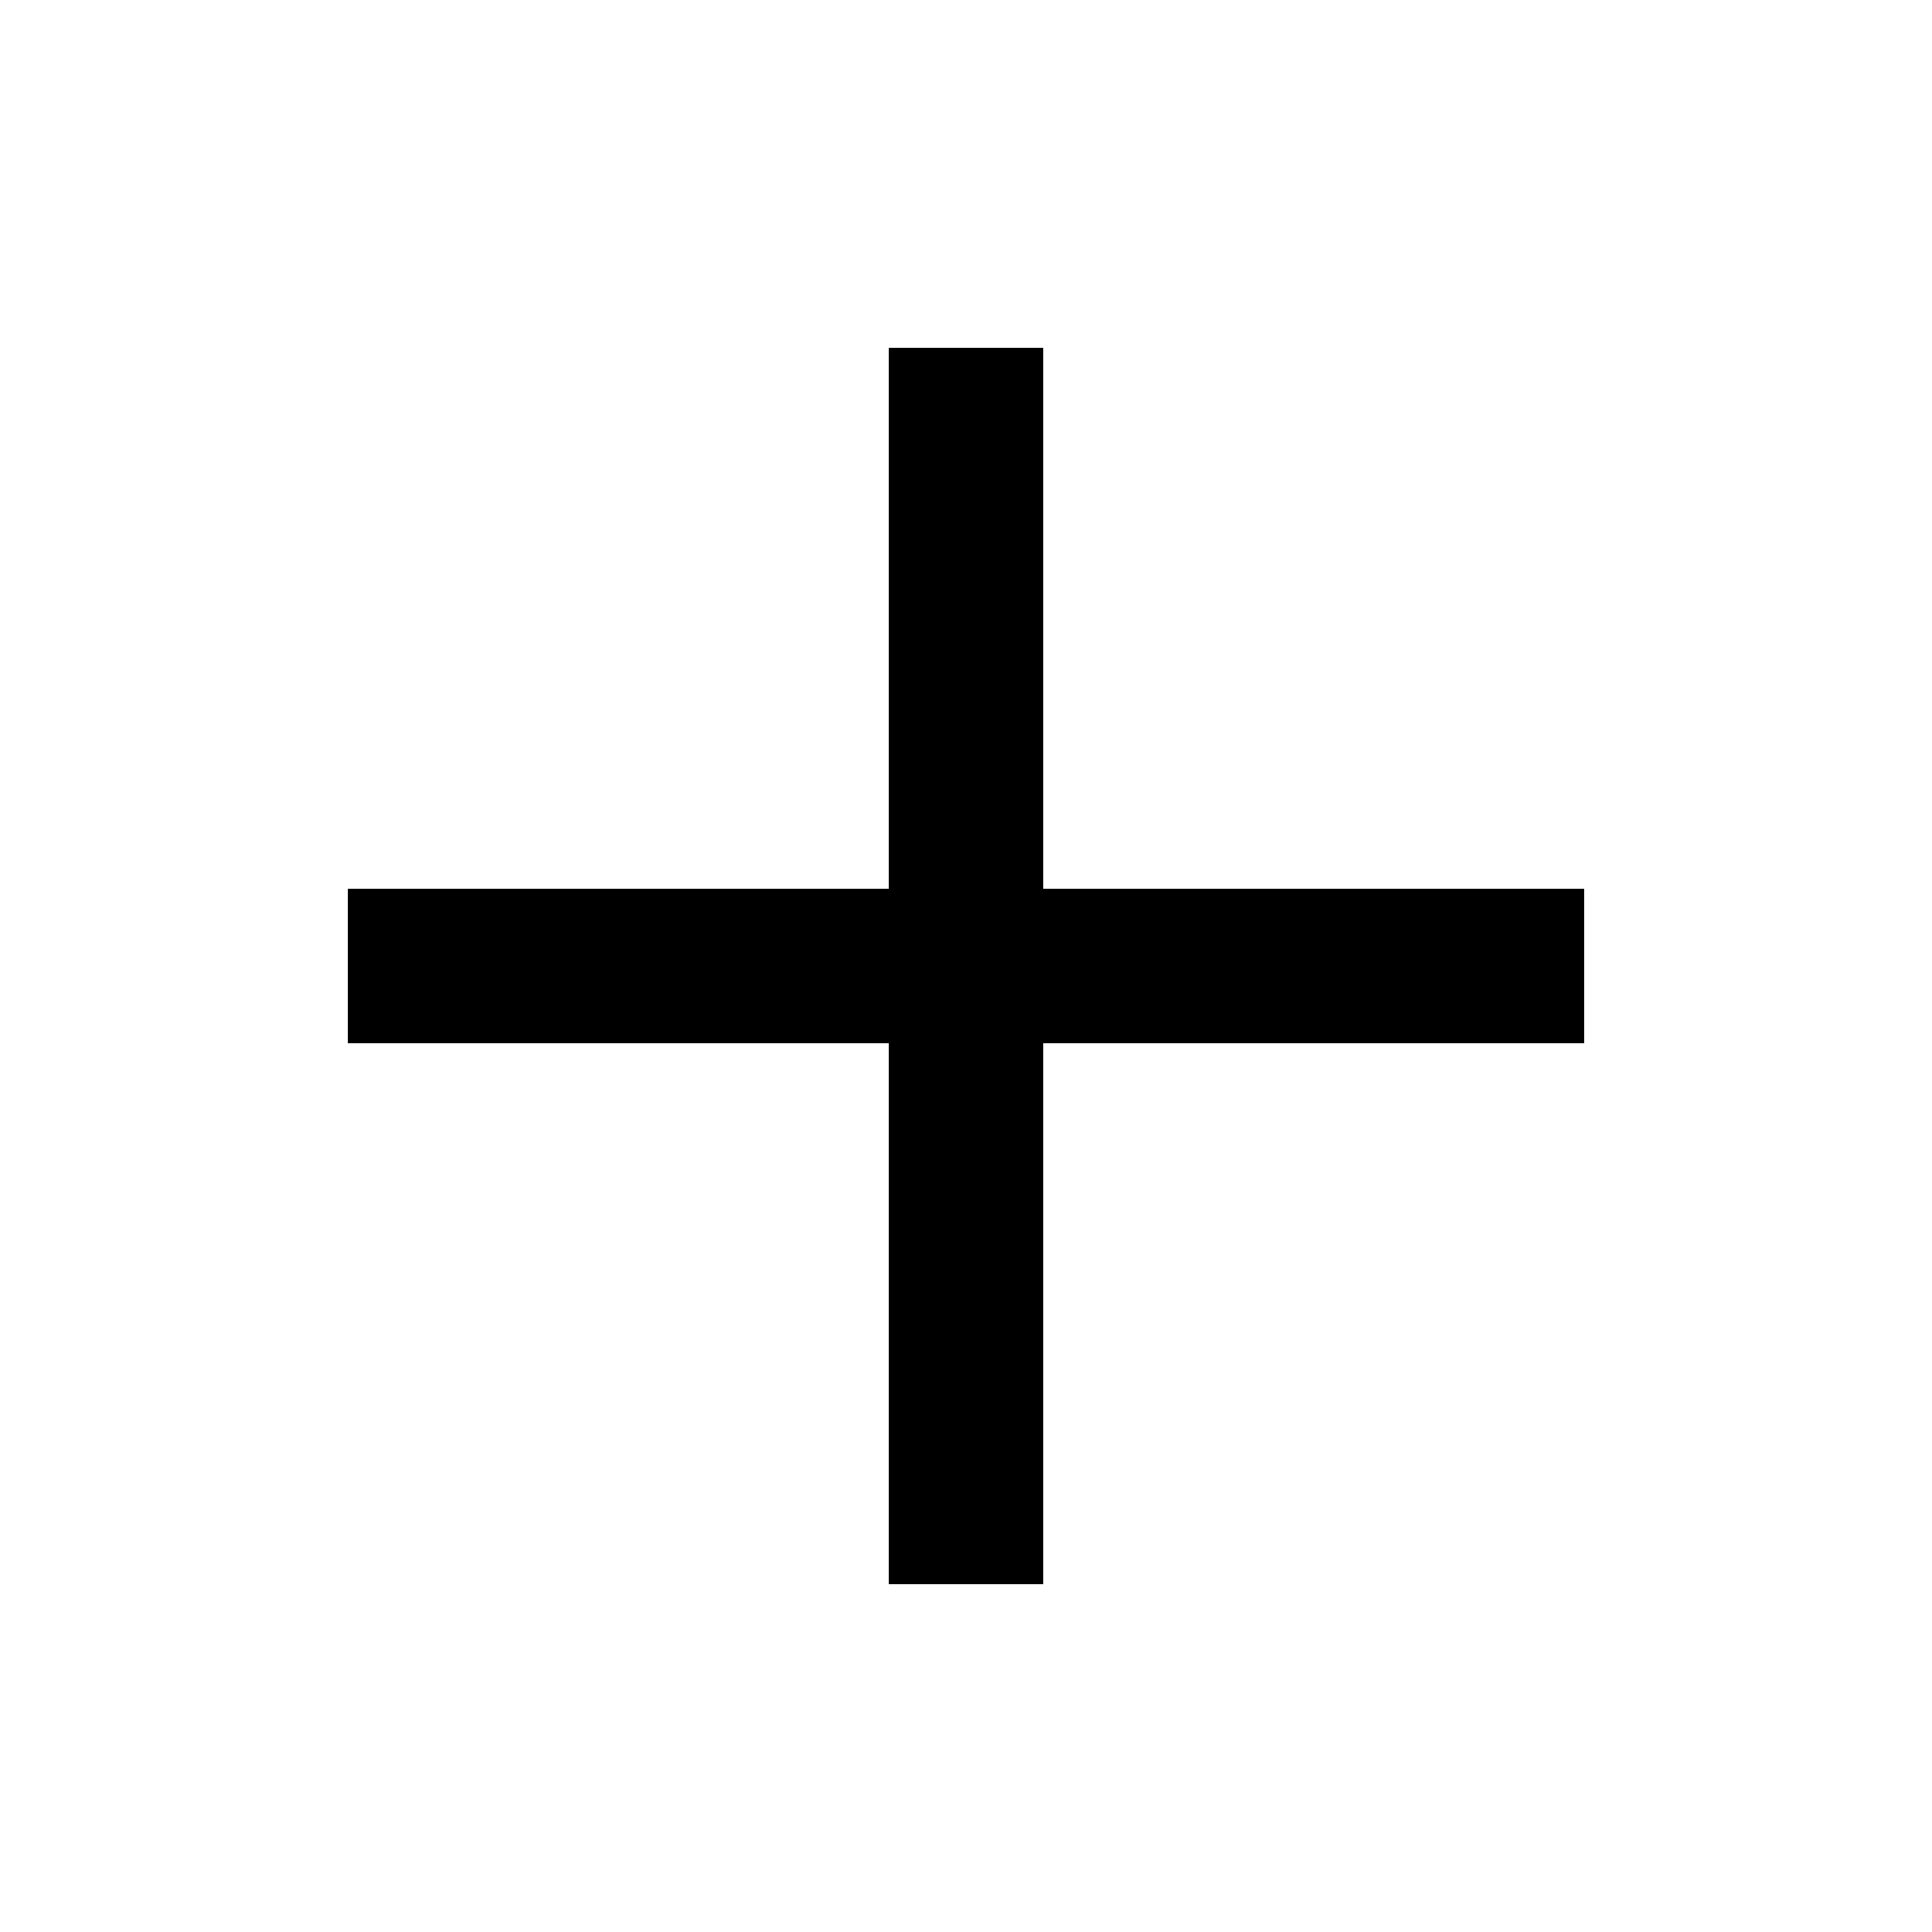
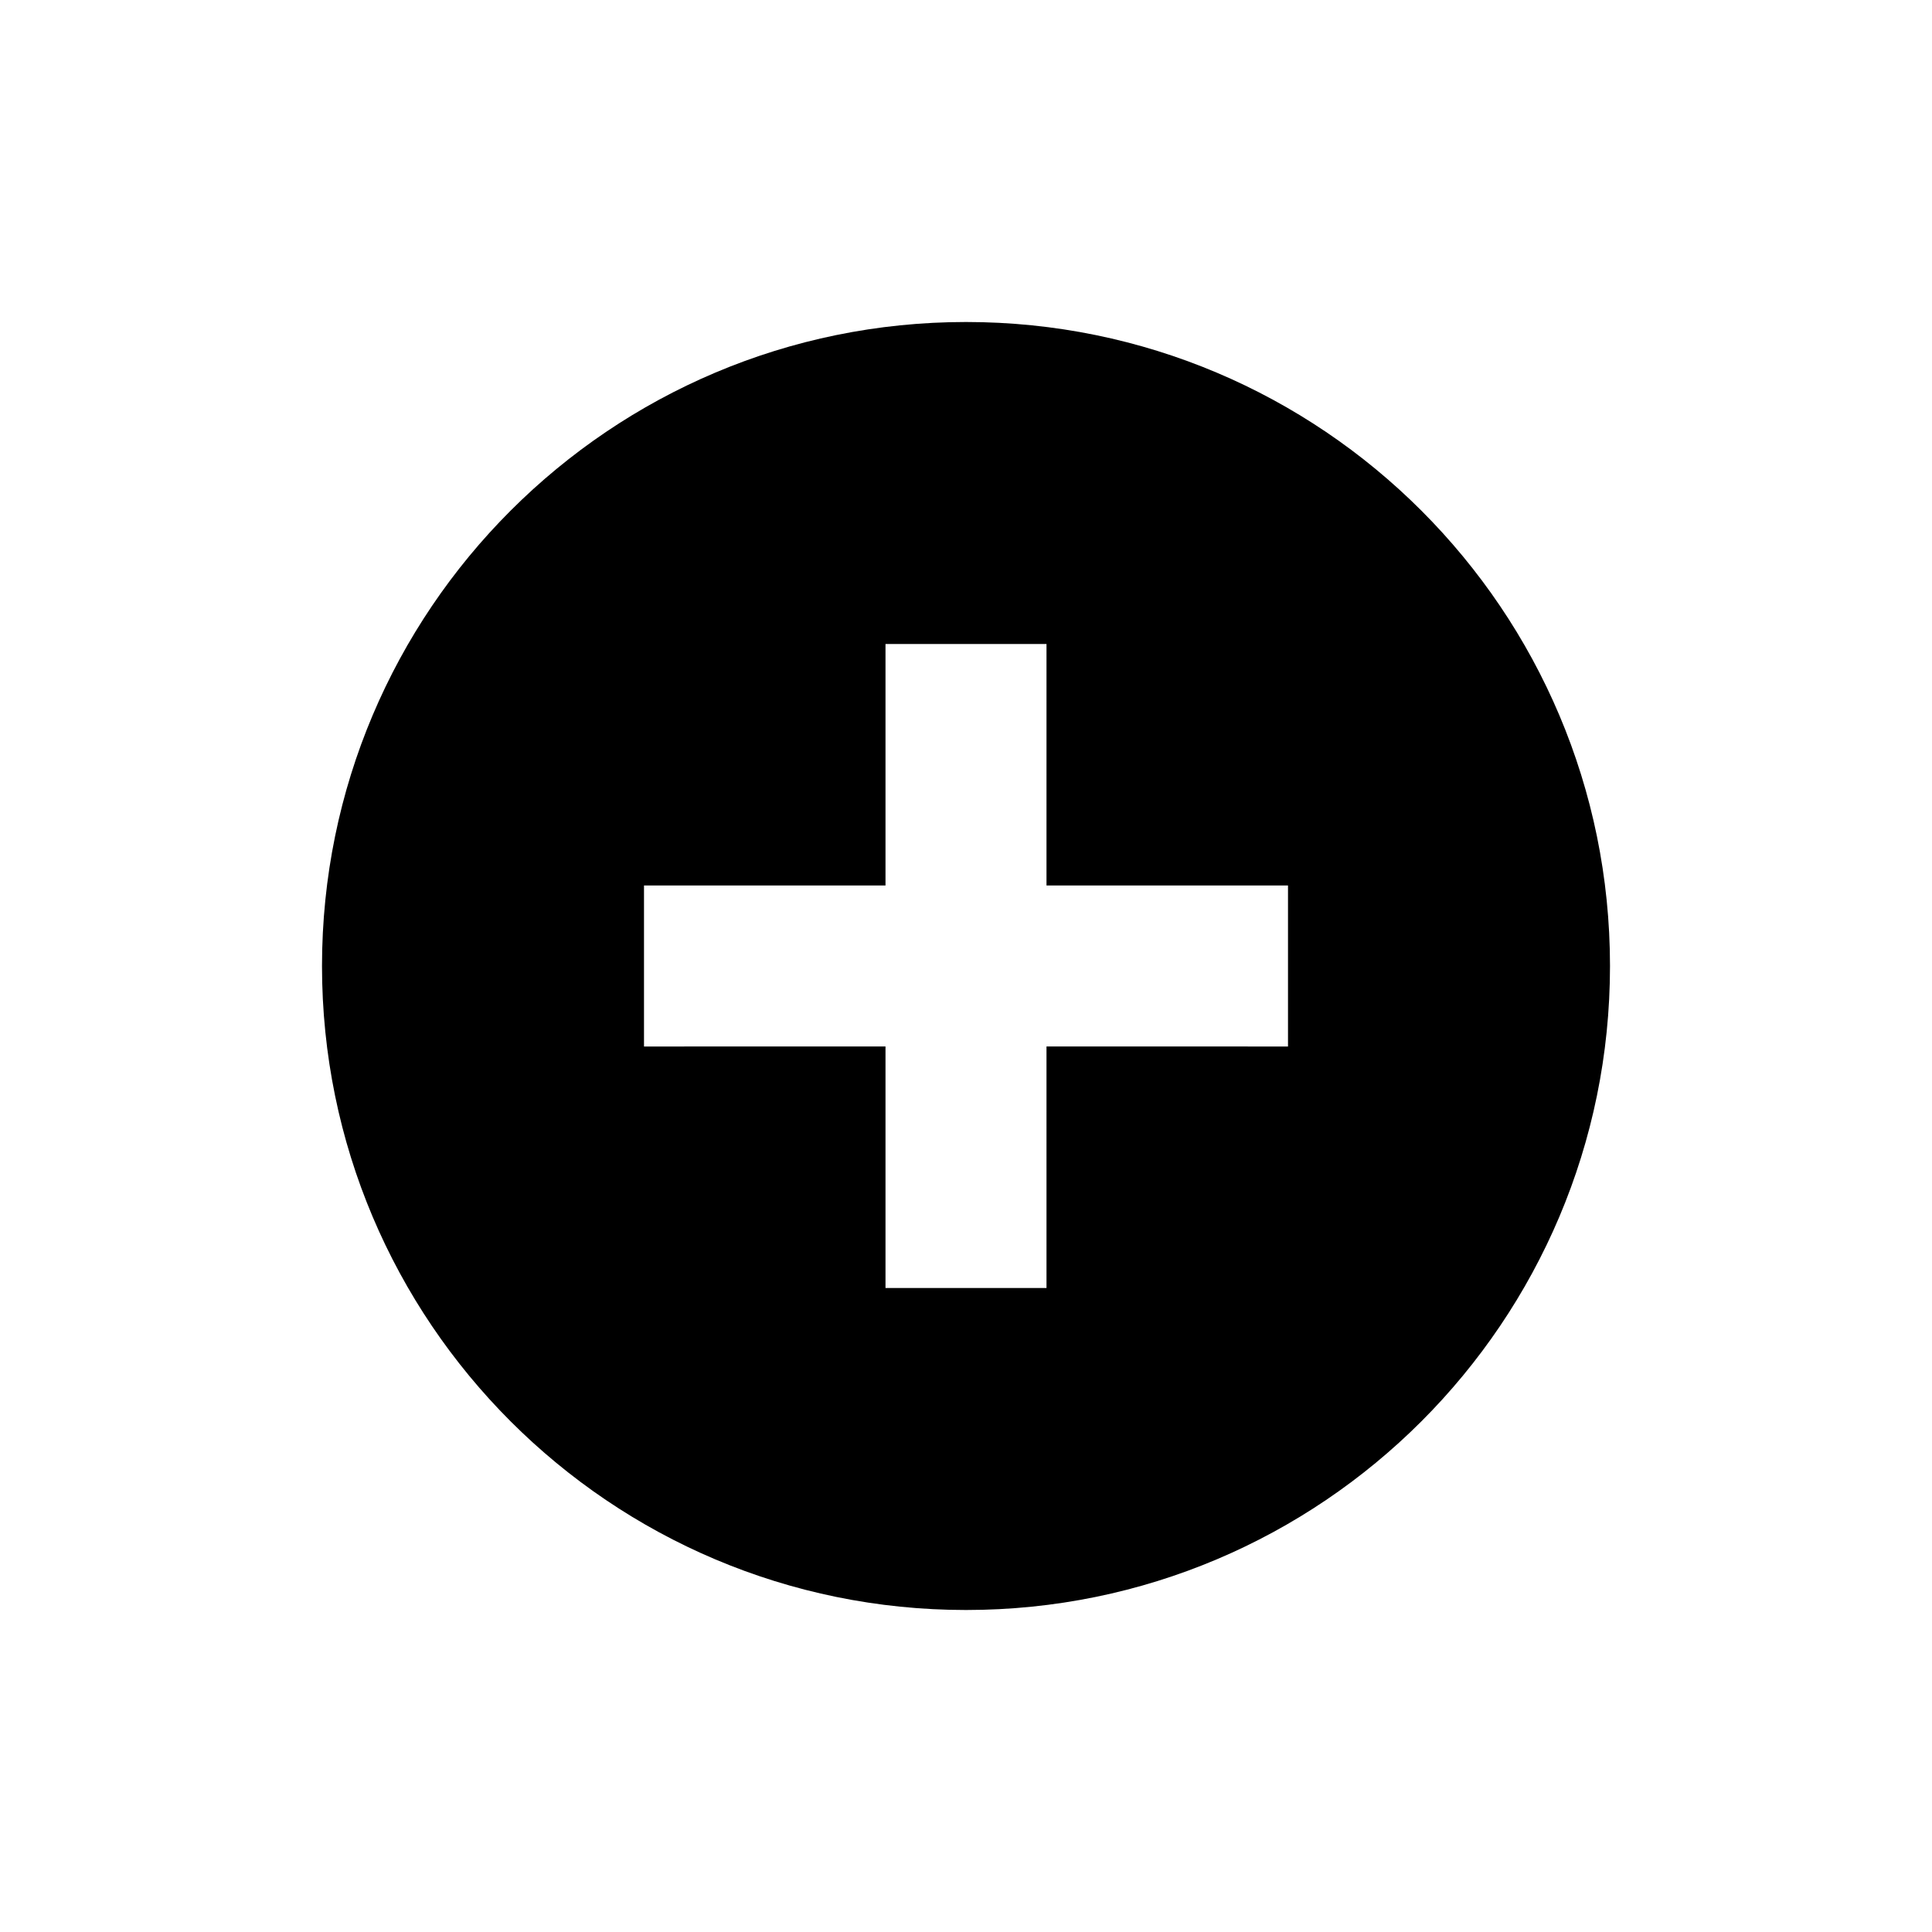
- <svg xmlns="http://www.w3.org/2000/svg" enable-background="new 0 0 50 50" height="50px" id="Layer_1" version="1.1" viewBox="0 0 50 50" width="50px" xml:space="preserve">
-   <rect fill="none" height="50" width="50" />
-   <line fill="none" stroke="#000000" stroke-miterlimit="10" stroke-width="4" x1="9" x2="41" y1="25" y2="25" />
-   <line fill="none" stroke="#000000" stroke-miterlimit="10" stroke-width="4" x1="25" x2="25" y1="9" y2="41" />
+ <svg xmlns="http://www.w3.org/2000/svg" width="800px" height="800px" viewBox="0 0 512 512" version="1.1">
+   <g id="Page-1" stroke="none" stroke-width="1" fill="none" fill-rule="evenodd">
+     <g id="scheduler" fill="#000000" transform="translate(85.33333, 85.33333)">
+       <path d="M170.667,1.42108547e-14 C264.923,-3.10380131e-15 341.333,76.41 341.333,170.667 C341.333,264.923 264.923,341.333 170.667,341.333 C76.41,341.333 2.57539587e-14,264.923 1.42108547e-14,170.667 C2.6677507e-15,76.41 76.41,3.15255107e-14 170.667,1.42108547e-14 Z M192,85.333 L149.333,85.333 L149.333,149.333 L85.333,149.333 L85.333,192 L149.333,191.999 L149.333,256 L192,256 L191.999,191.999 L256,192 L256,149.333 L191.999,149.333 L192,85.333 Z" id="Combined-Shape">
+ 
+ </path>
+     </g>
+   </g>
</svg>
